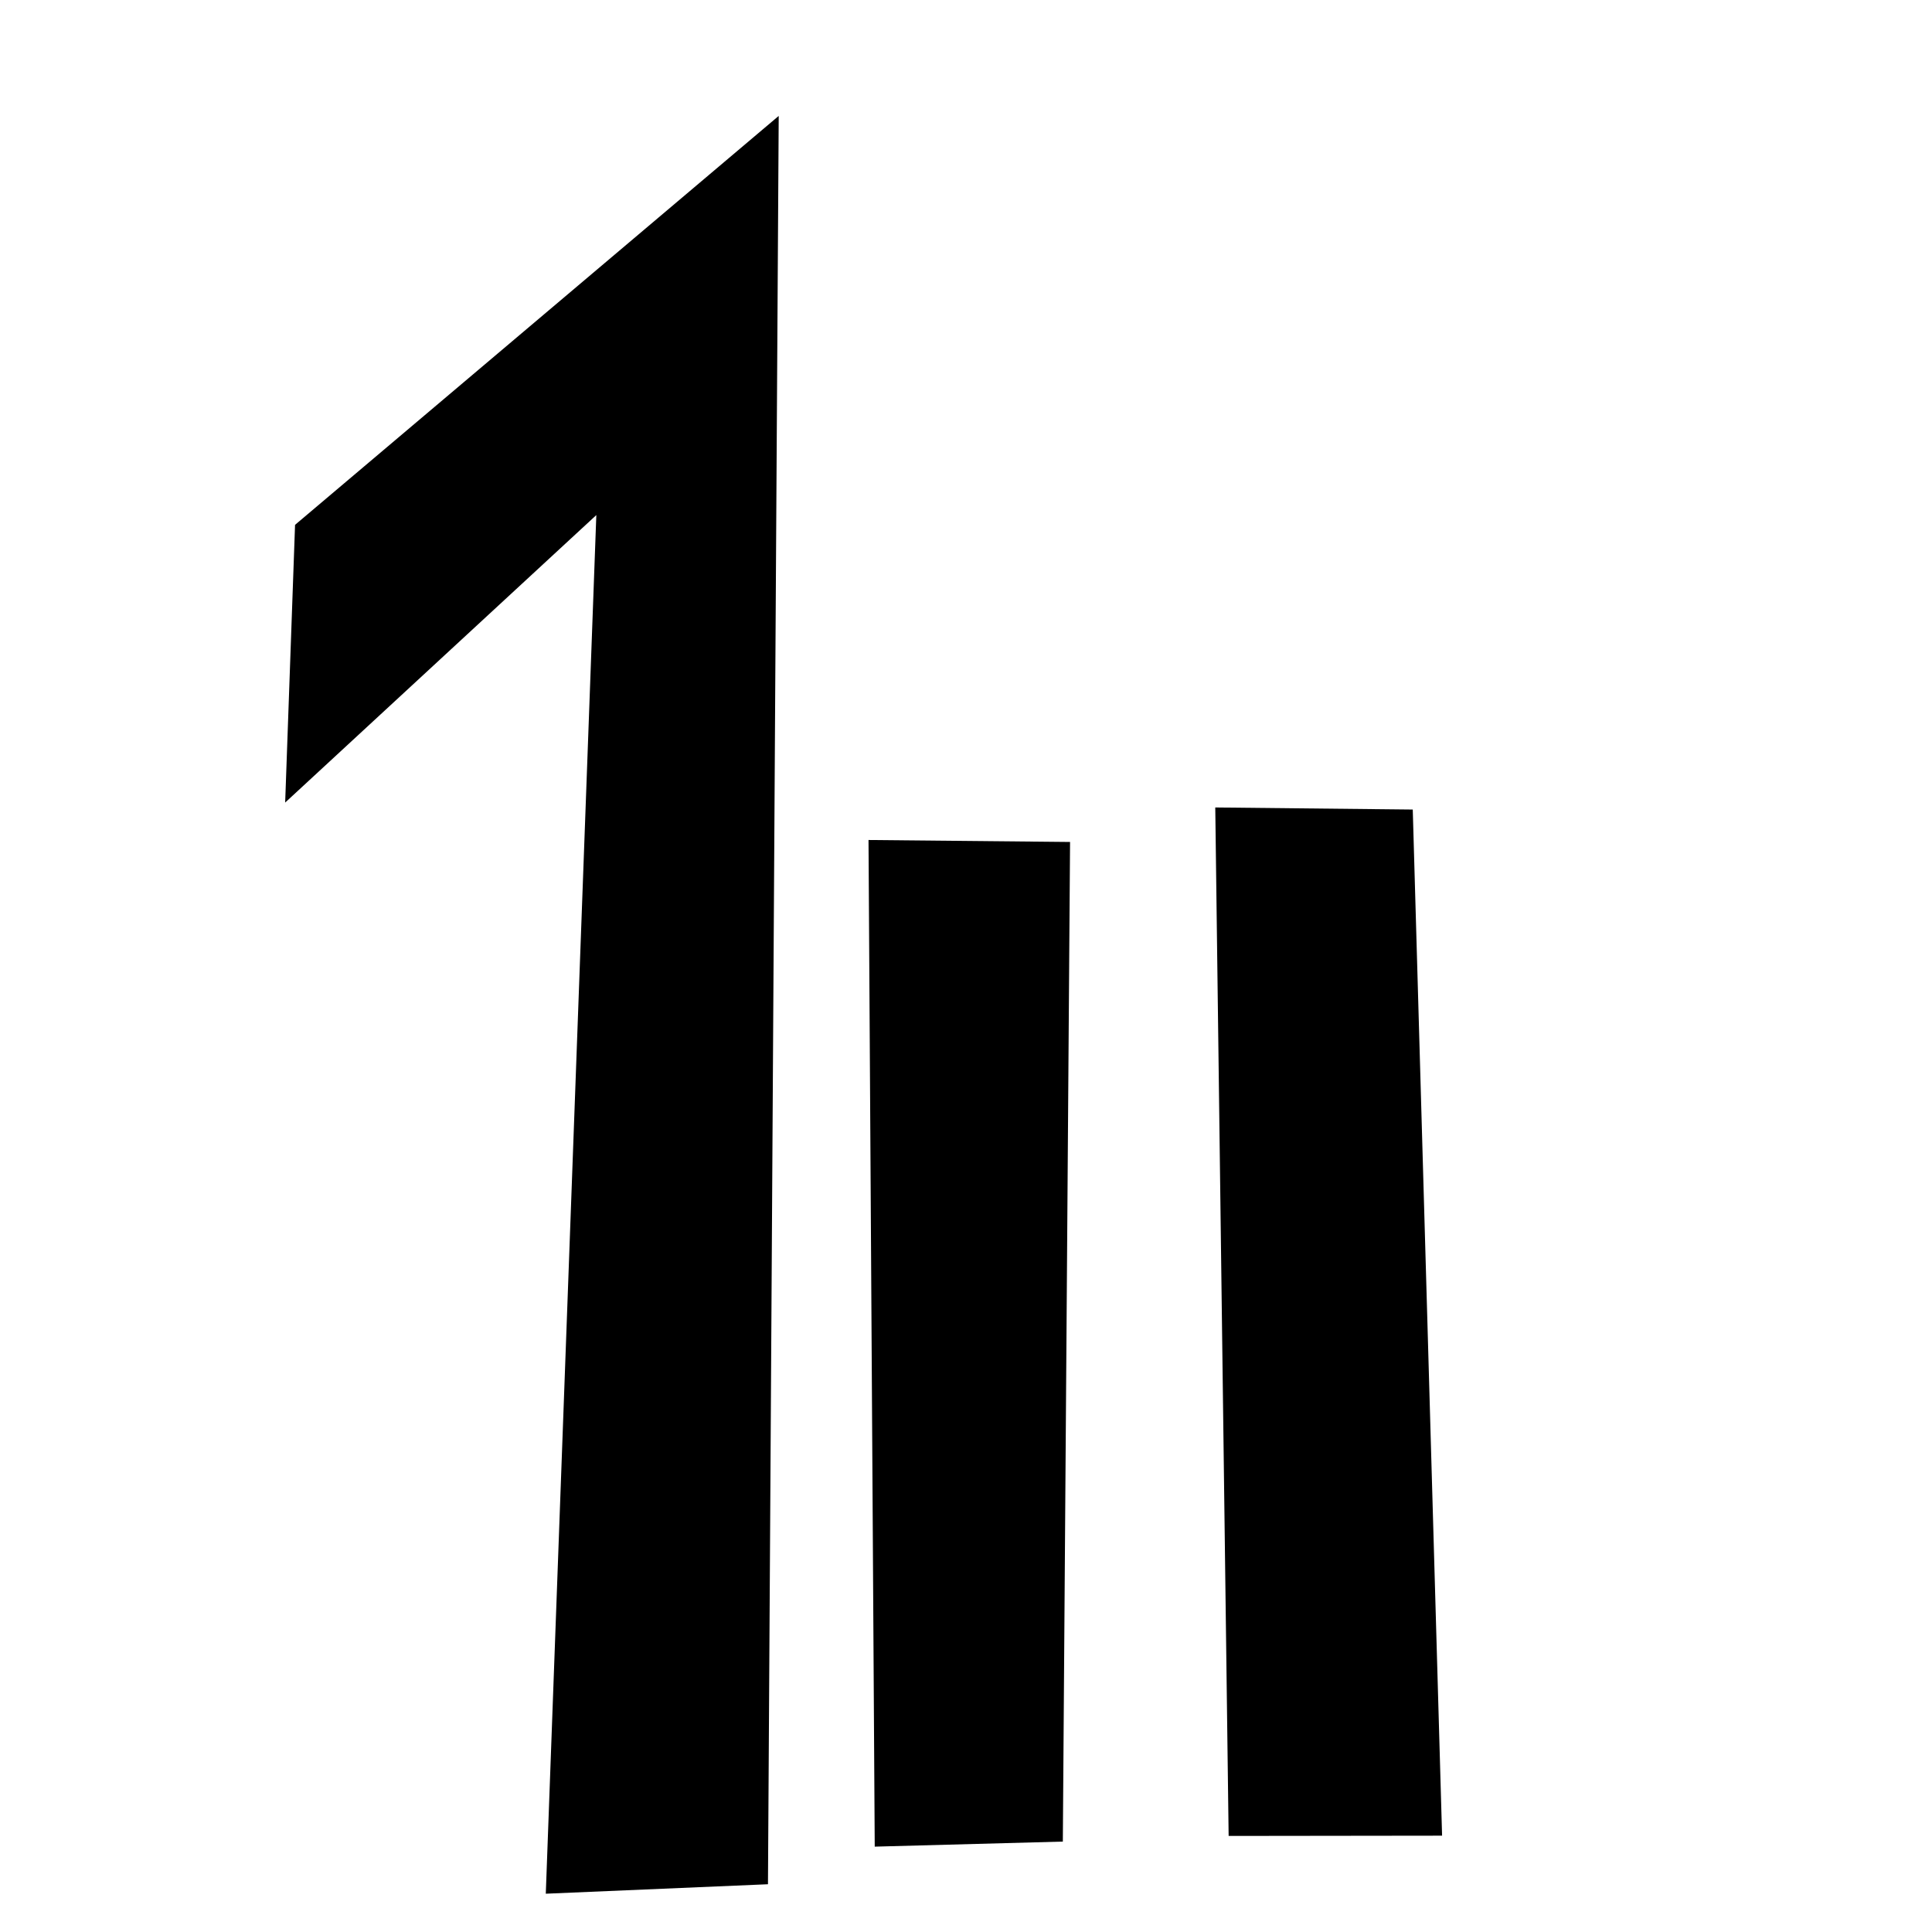
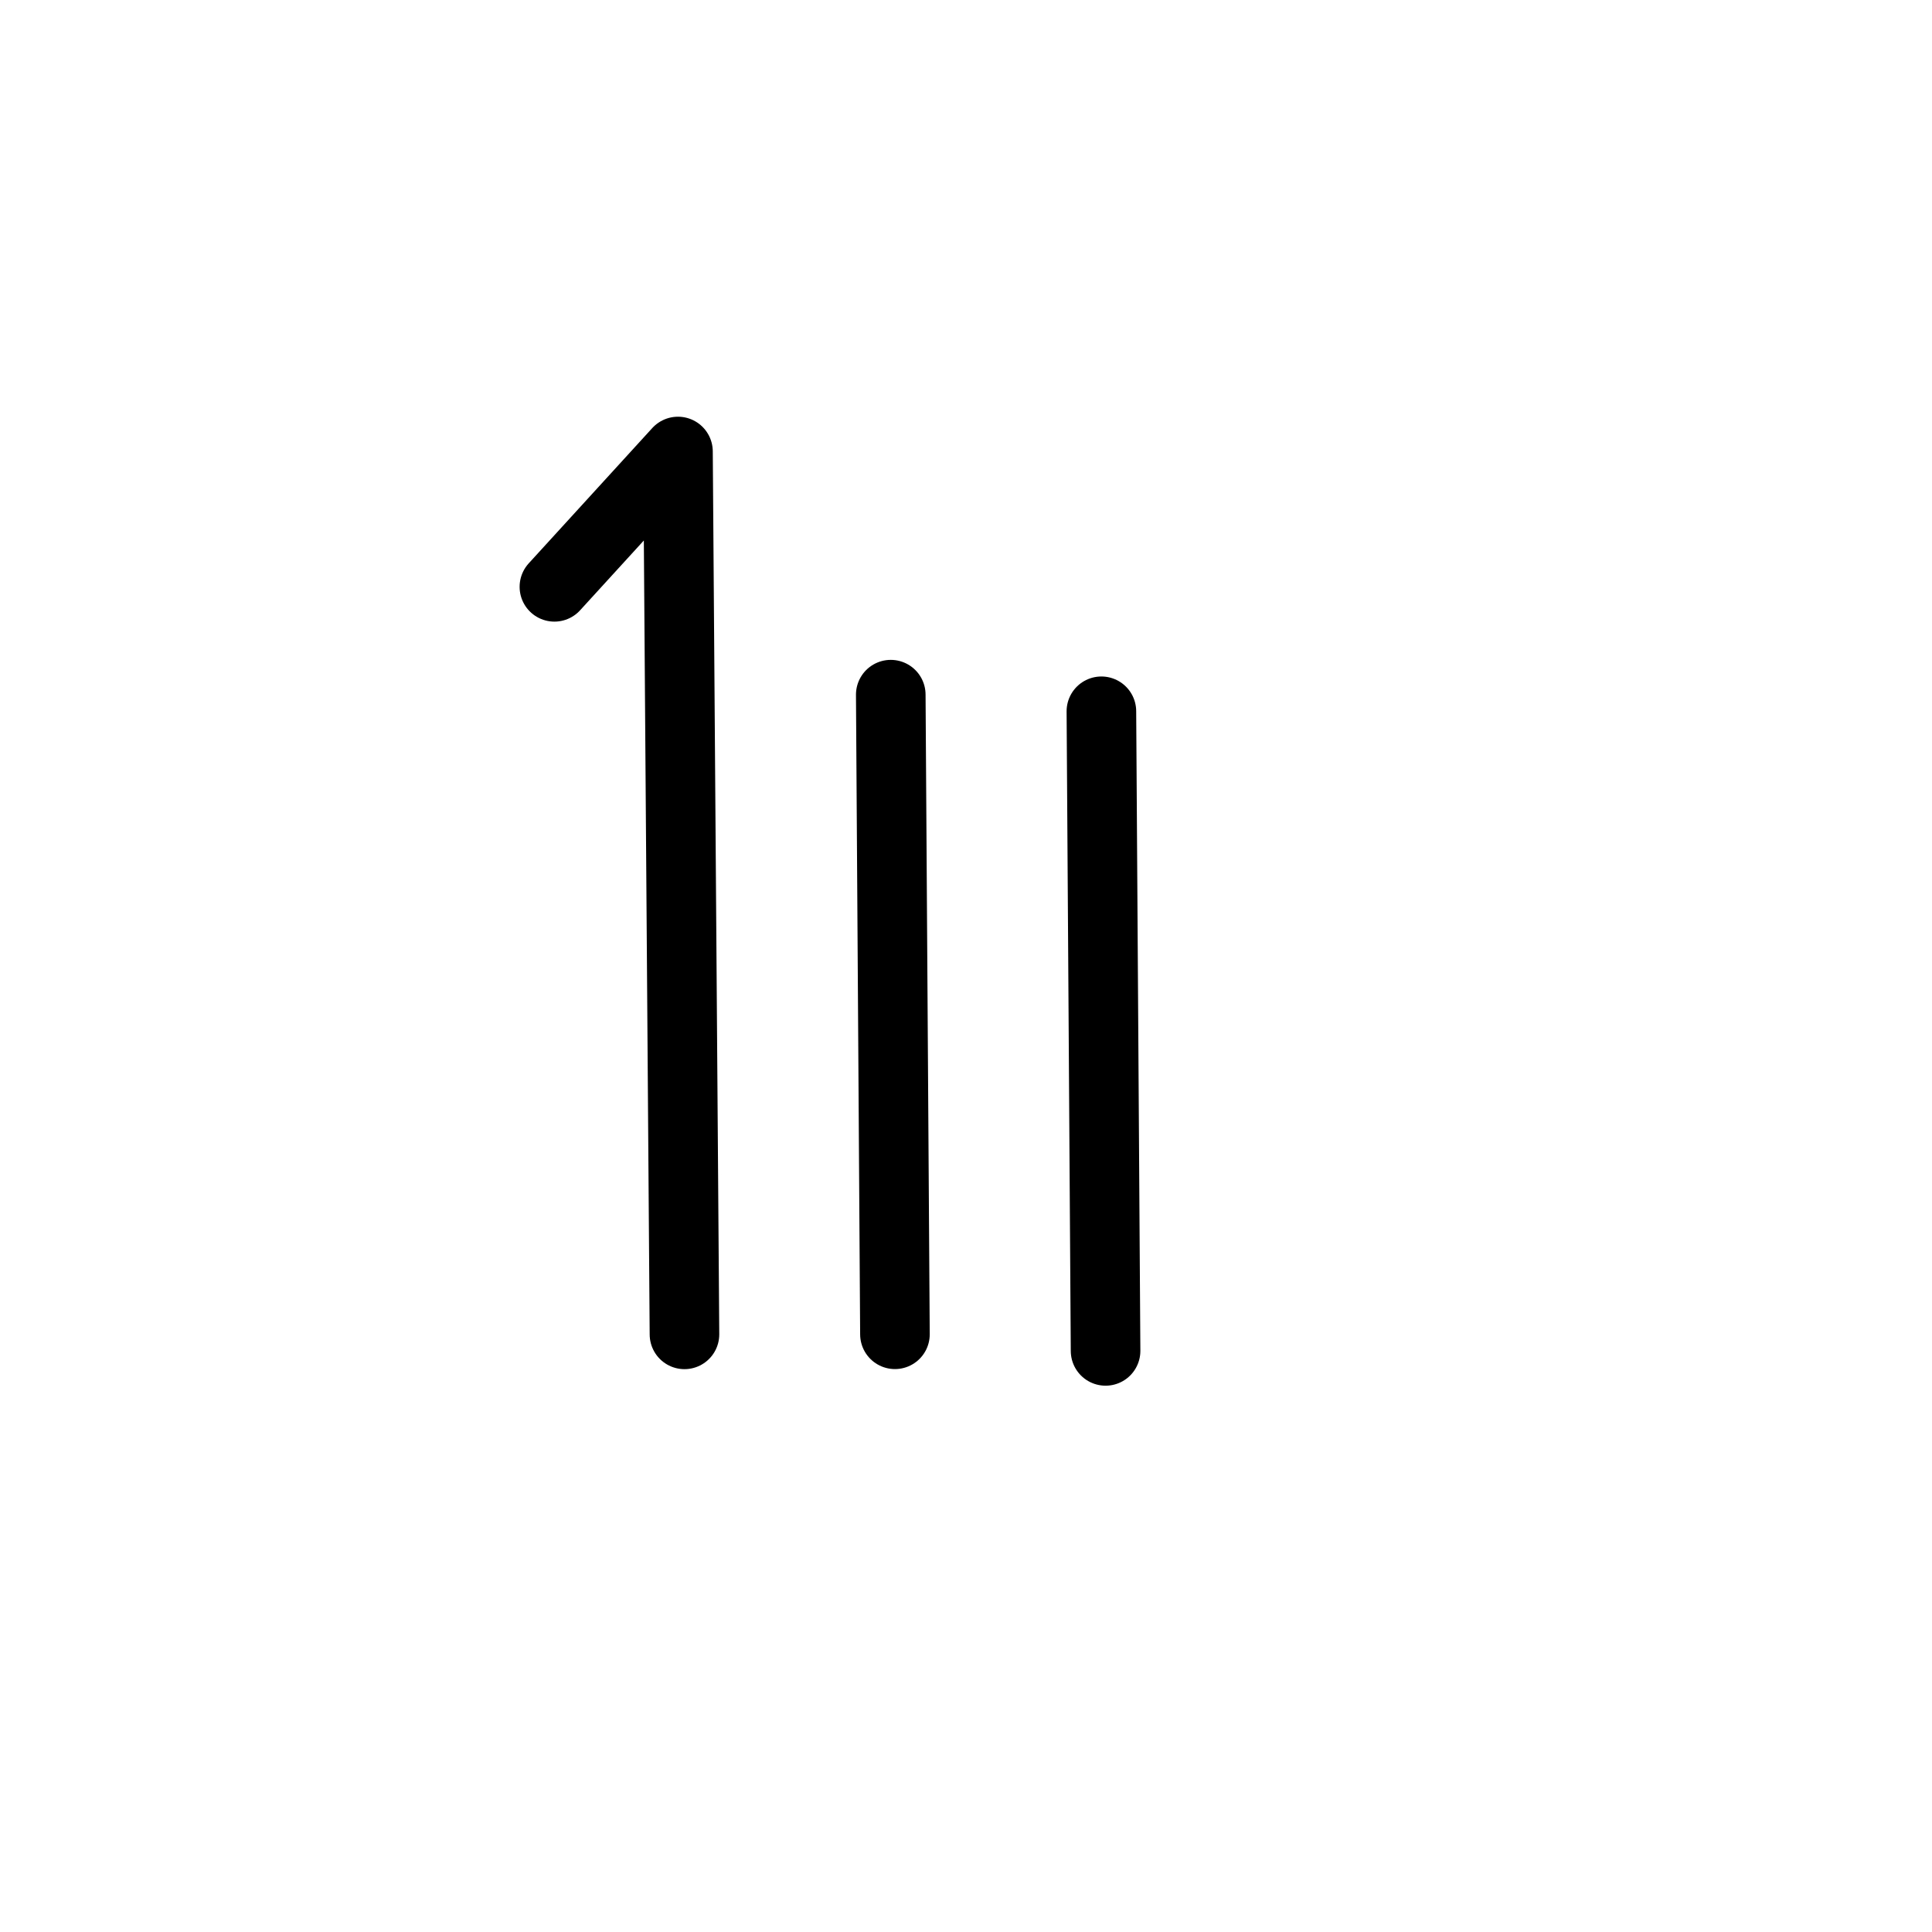
<svg xmlns="http://www.w3.org/2000/svg" width="50mm" height="50mm" viewBox="0 0 50 50" version="1.1" id="svg5">
  <defs id="defs2" />
  <g id="layer1">
-     <path style="fill:#000000;stroke:none;stroke-width:0.5;stroke-linecap:round;paint-order:fill markers stroke;stop-color:#000000" d="M 7.636,13.583 7.38,20.77 15.433,13.33 14.125,49.009 19.875,48.764 20.153,3 Z" id="path883" />
-     <path style="fill:#000000;stroke-width:0.5;stroke-linecap:round;paint-order:fill markers stroke;stop-color:#000000" d="m 22.638,47.791 -0.161,-26.052 5.216,0.051 -0.187,25.87 z" id="path1250" />
-     <path style="fill:#000000;stroke-width:0.5;stroke-linecap:round;paint-order:fill markers stroke;stop-color:#000000" d="m 31.451,20.897 0.346,26.617 5.524,-0.007 -0.759,-26.556 z" id="path1252" />
+     <path style="fill:none;stroke:#000000;stroke-width:1.801;stroke-linecap:round;stroke-linejoin:round;stroke-dasharray:none;paint-order:fill markers stroke;stop-color:#000000" d="m 14.348,15.187 3.198,-3.502 0.168,22.848" id="path2669" />
+     <path style="fill:none;stroke:#000000;stroke-width:1.801;stroke-linecap:round;stroke-linejoin:round;stroke-dasharray:none;paint-order:fill markers stroke;stop-color:#000000" d="m 23.053,17.978 0.108,16.553" id="path2671" />
+     <path style="fill:none;stroke:#000000;stroke-width:1.801;stroke-linecap:round;stroke-linejoin:round;stroke-dasharray:none;paint-order:fill markers stroke;stop-color:#000000" d="m 28.504,18.408 0.108,16.553" id="path2671-5" />
  </g>
</svg>
